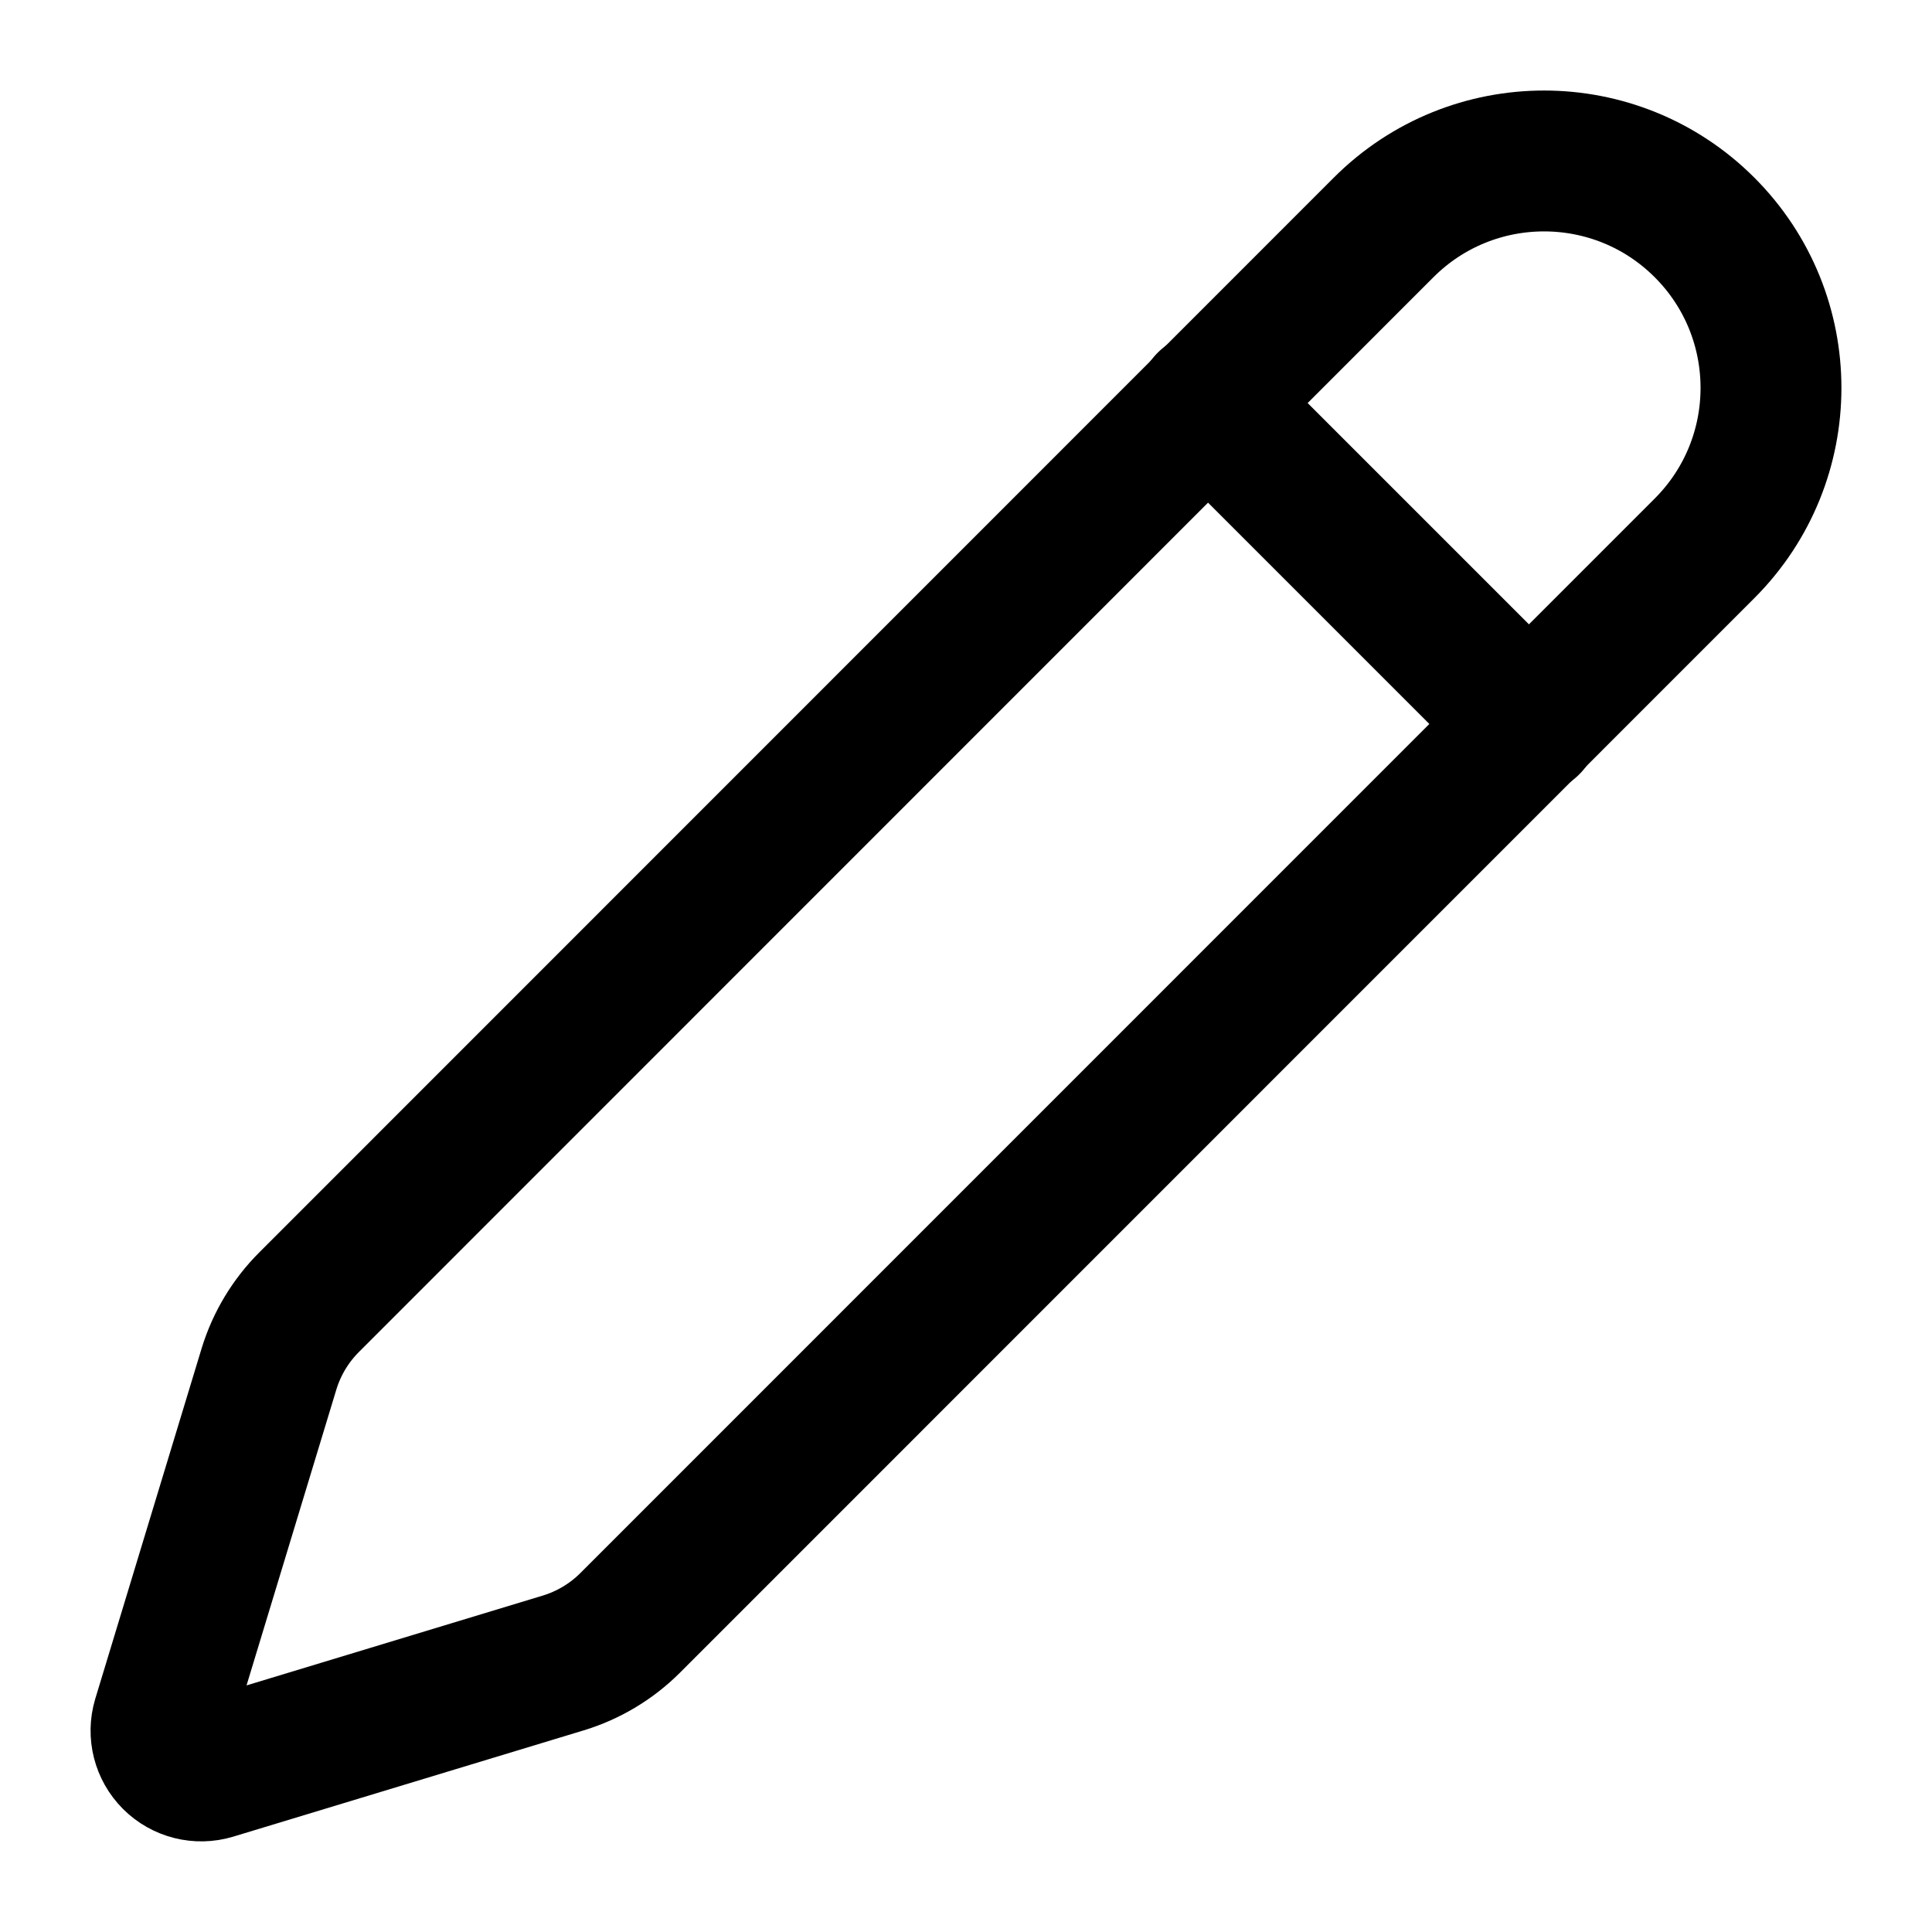
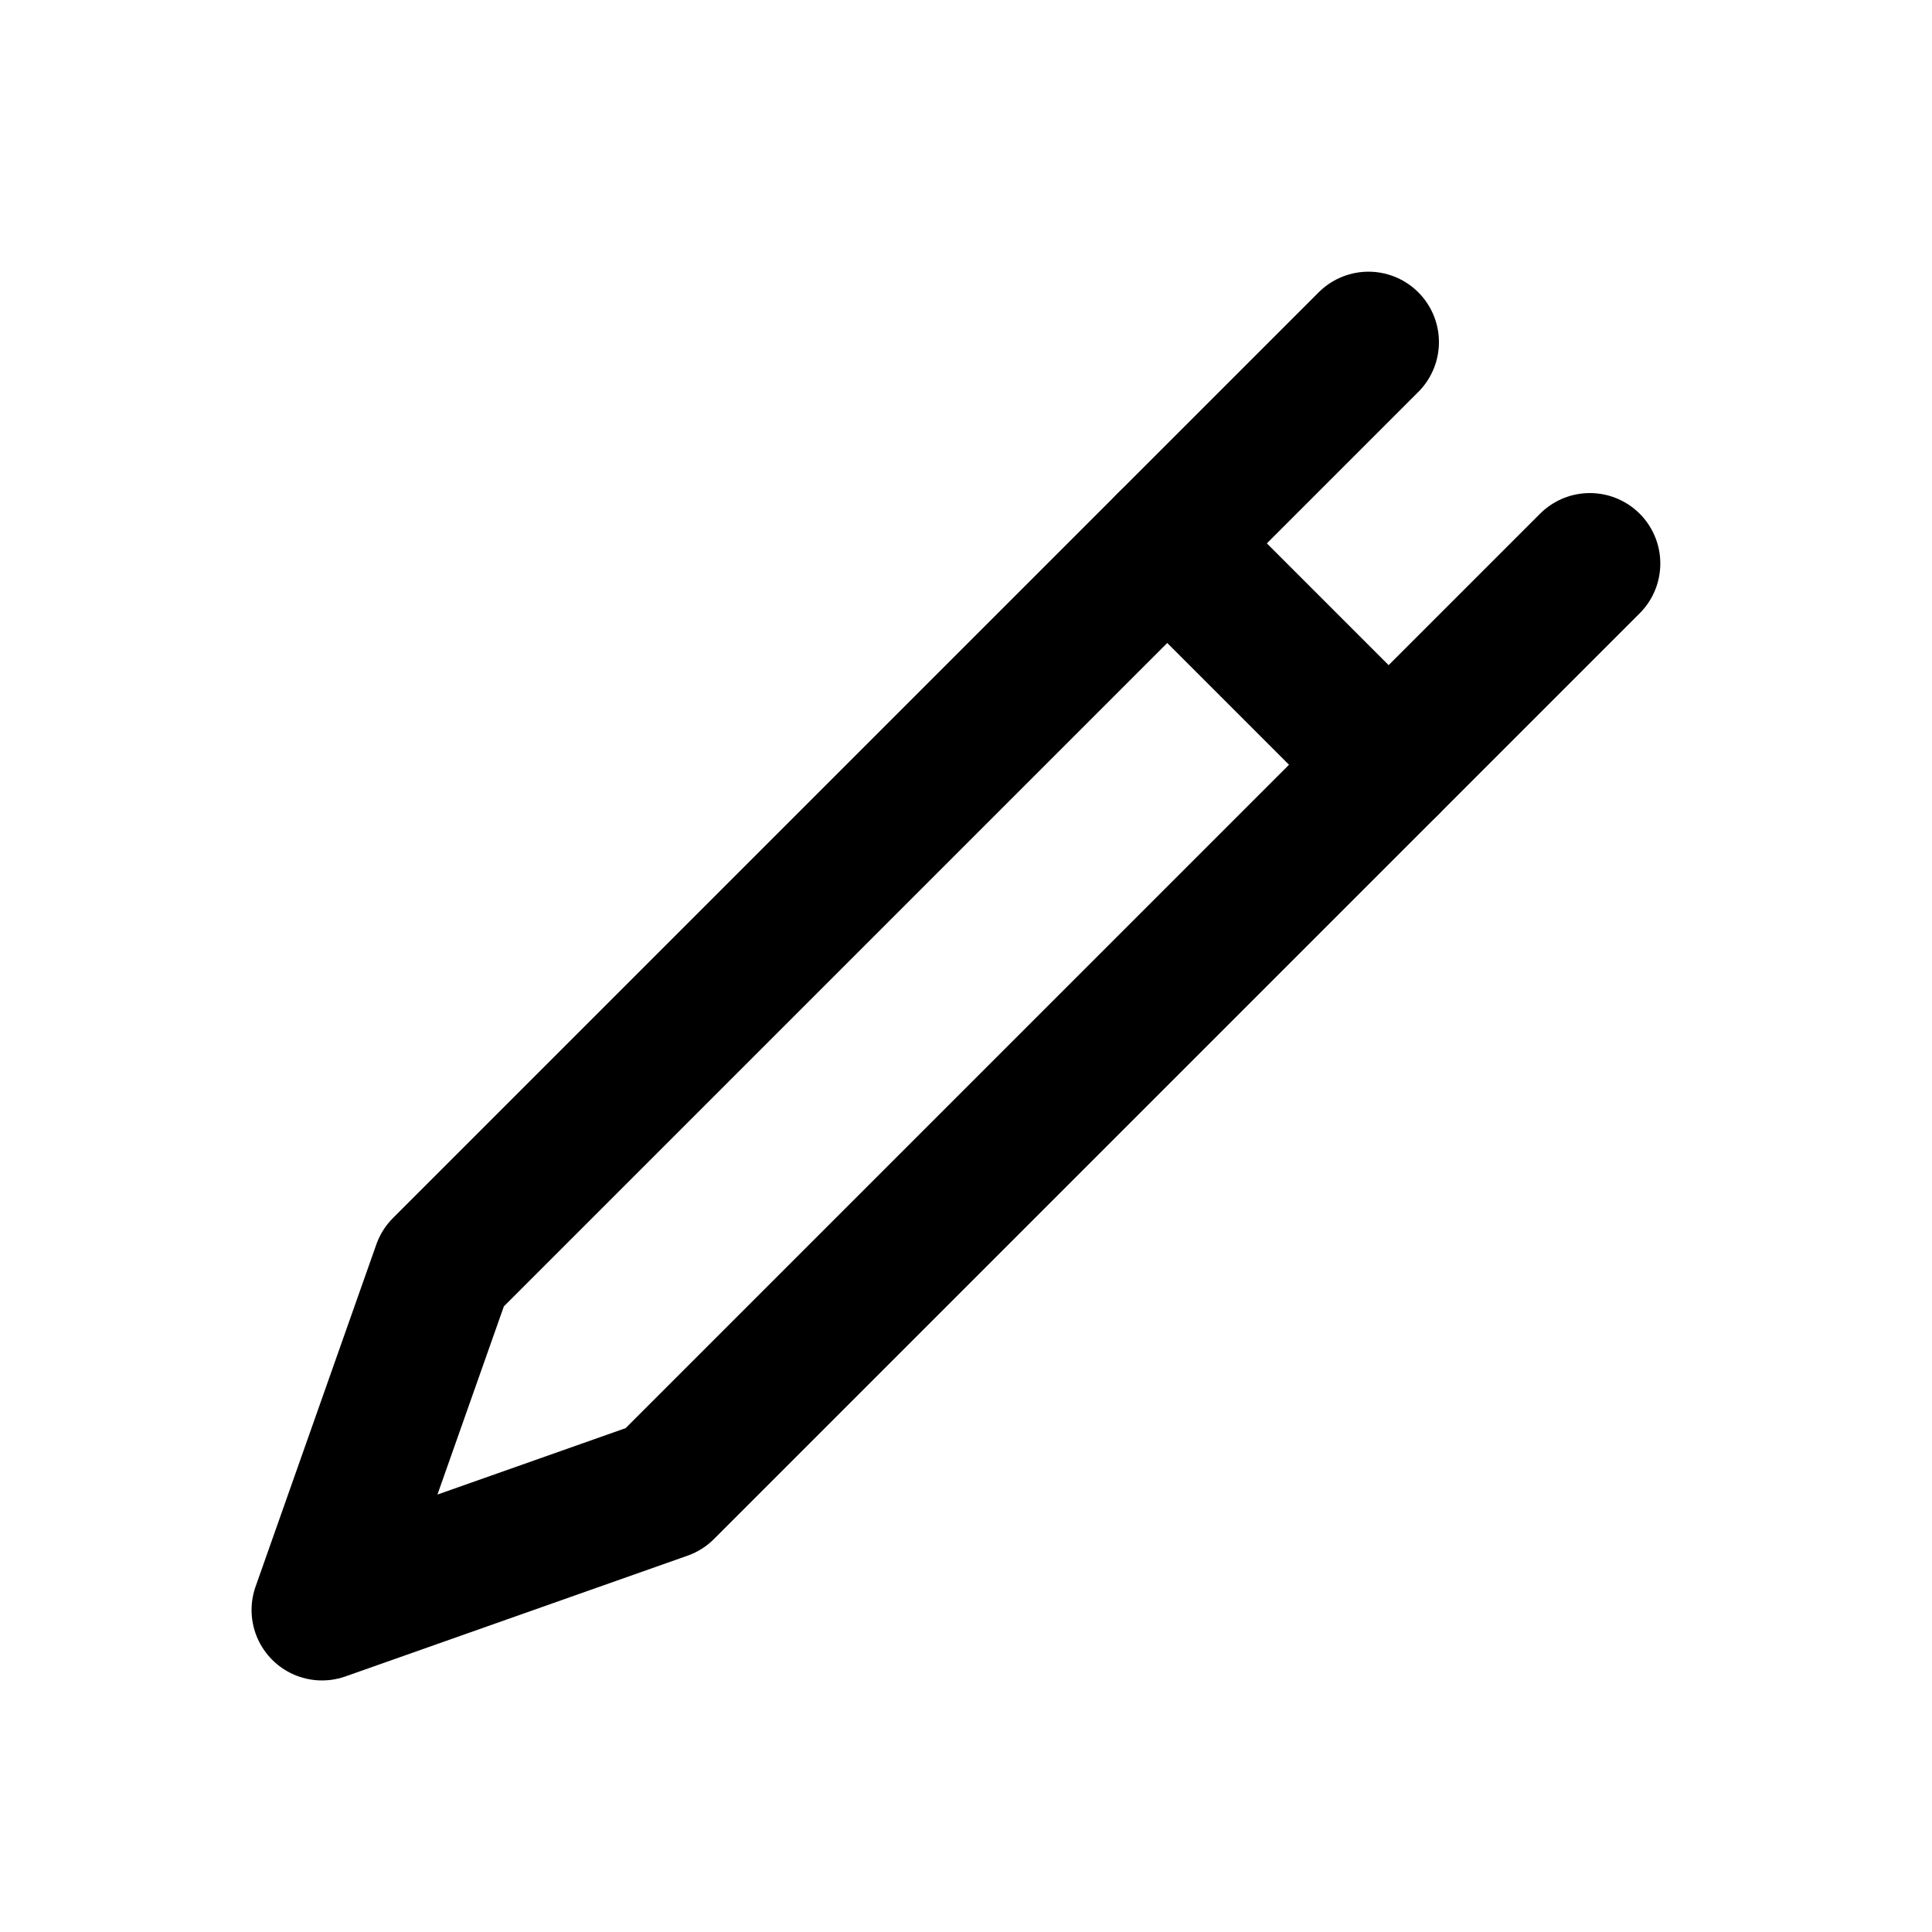
<svg xmlns="http://www.w3.org/2000/svg" viewBox="0 0 24 24" fill="none" stroke="currentColor" stroke-width="1.75" stroke-linecap="round" stroke-linejoin="round">
-   <path d="M21.174 6.812a1 1 0 0 0-3.986-3.987L3.842 16.174a2 2 0 0 0-.5.83l-1.321 4.352a.5.5 0 0 0 .623.622l4.353-1.32a2 2 0 0 0 .83-.497z" />
-   <path d="m15 5 4 4" />
+   <path d="M17 4.25L5.5 15.75L4 20L8.25 18.5L19.75 7" />
+   <path d="M14.5 6.75L17.25 9.5" />
</svg>
